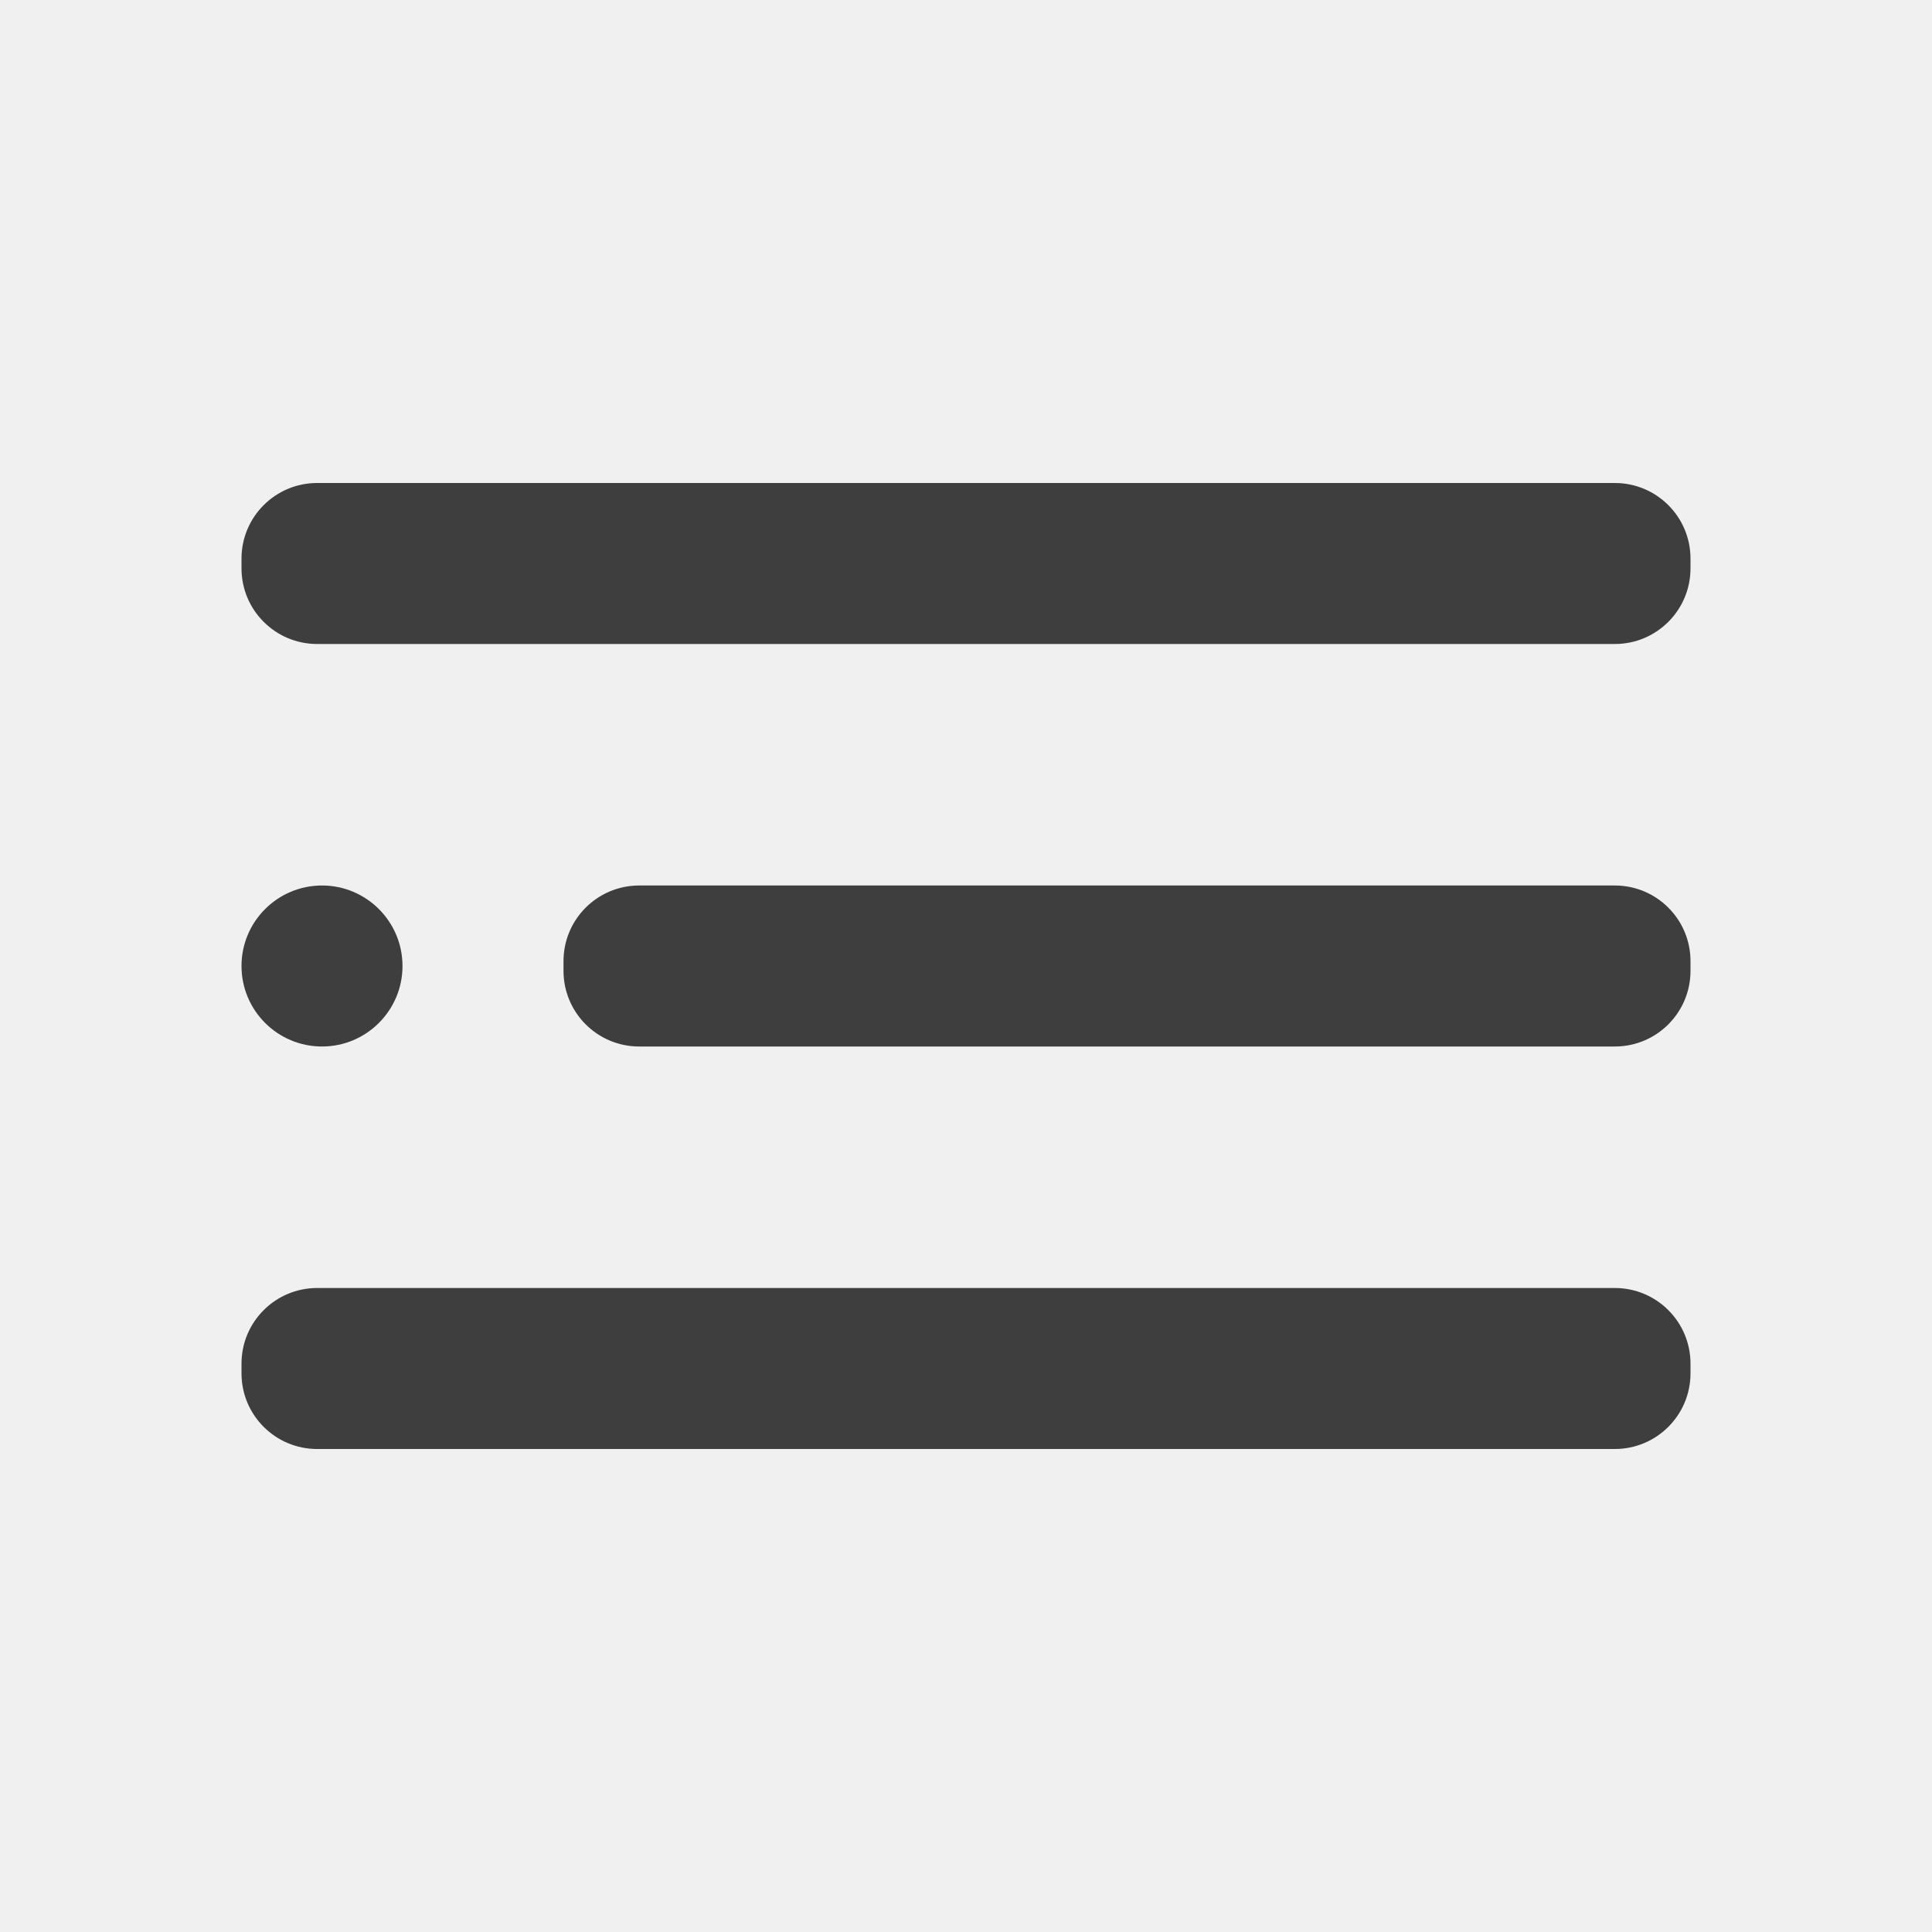
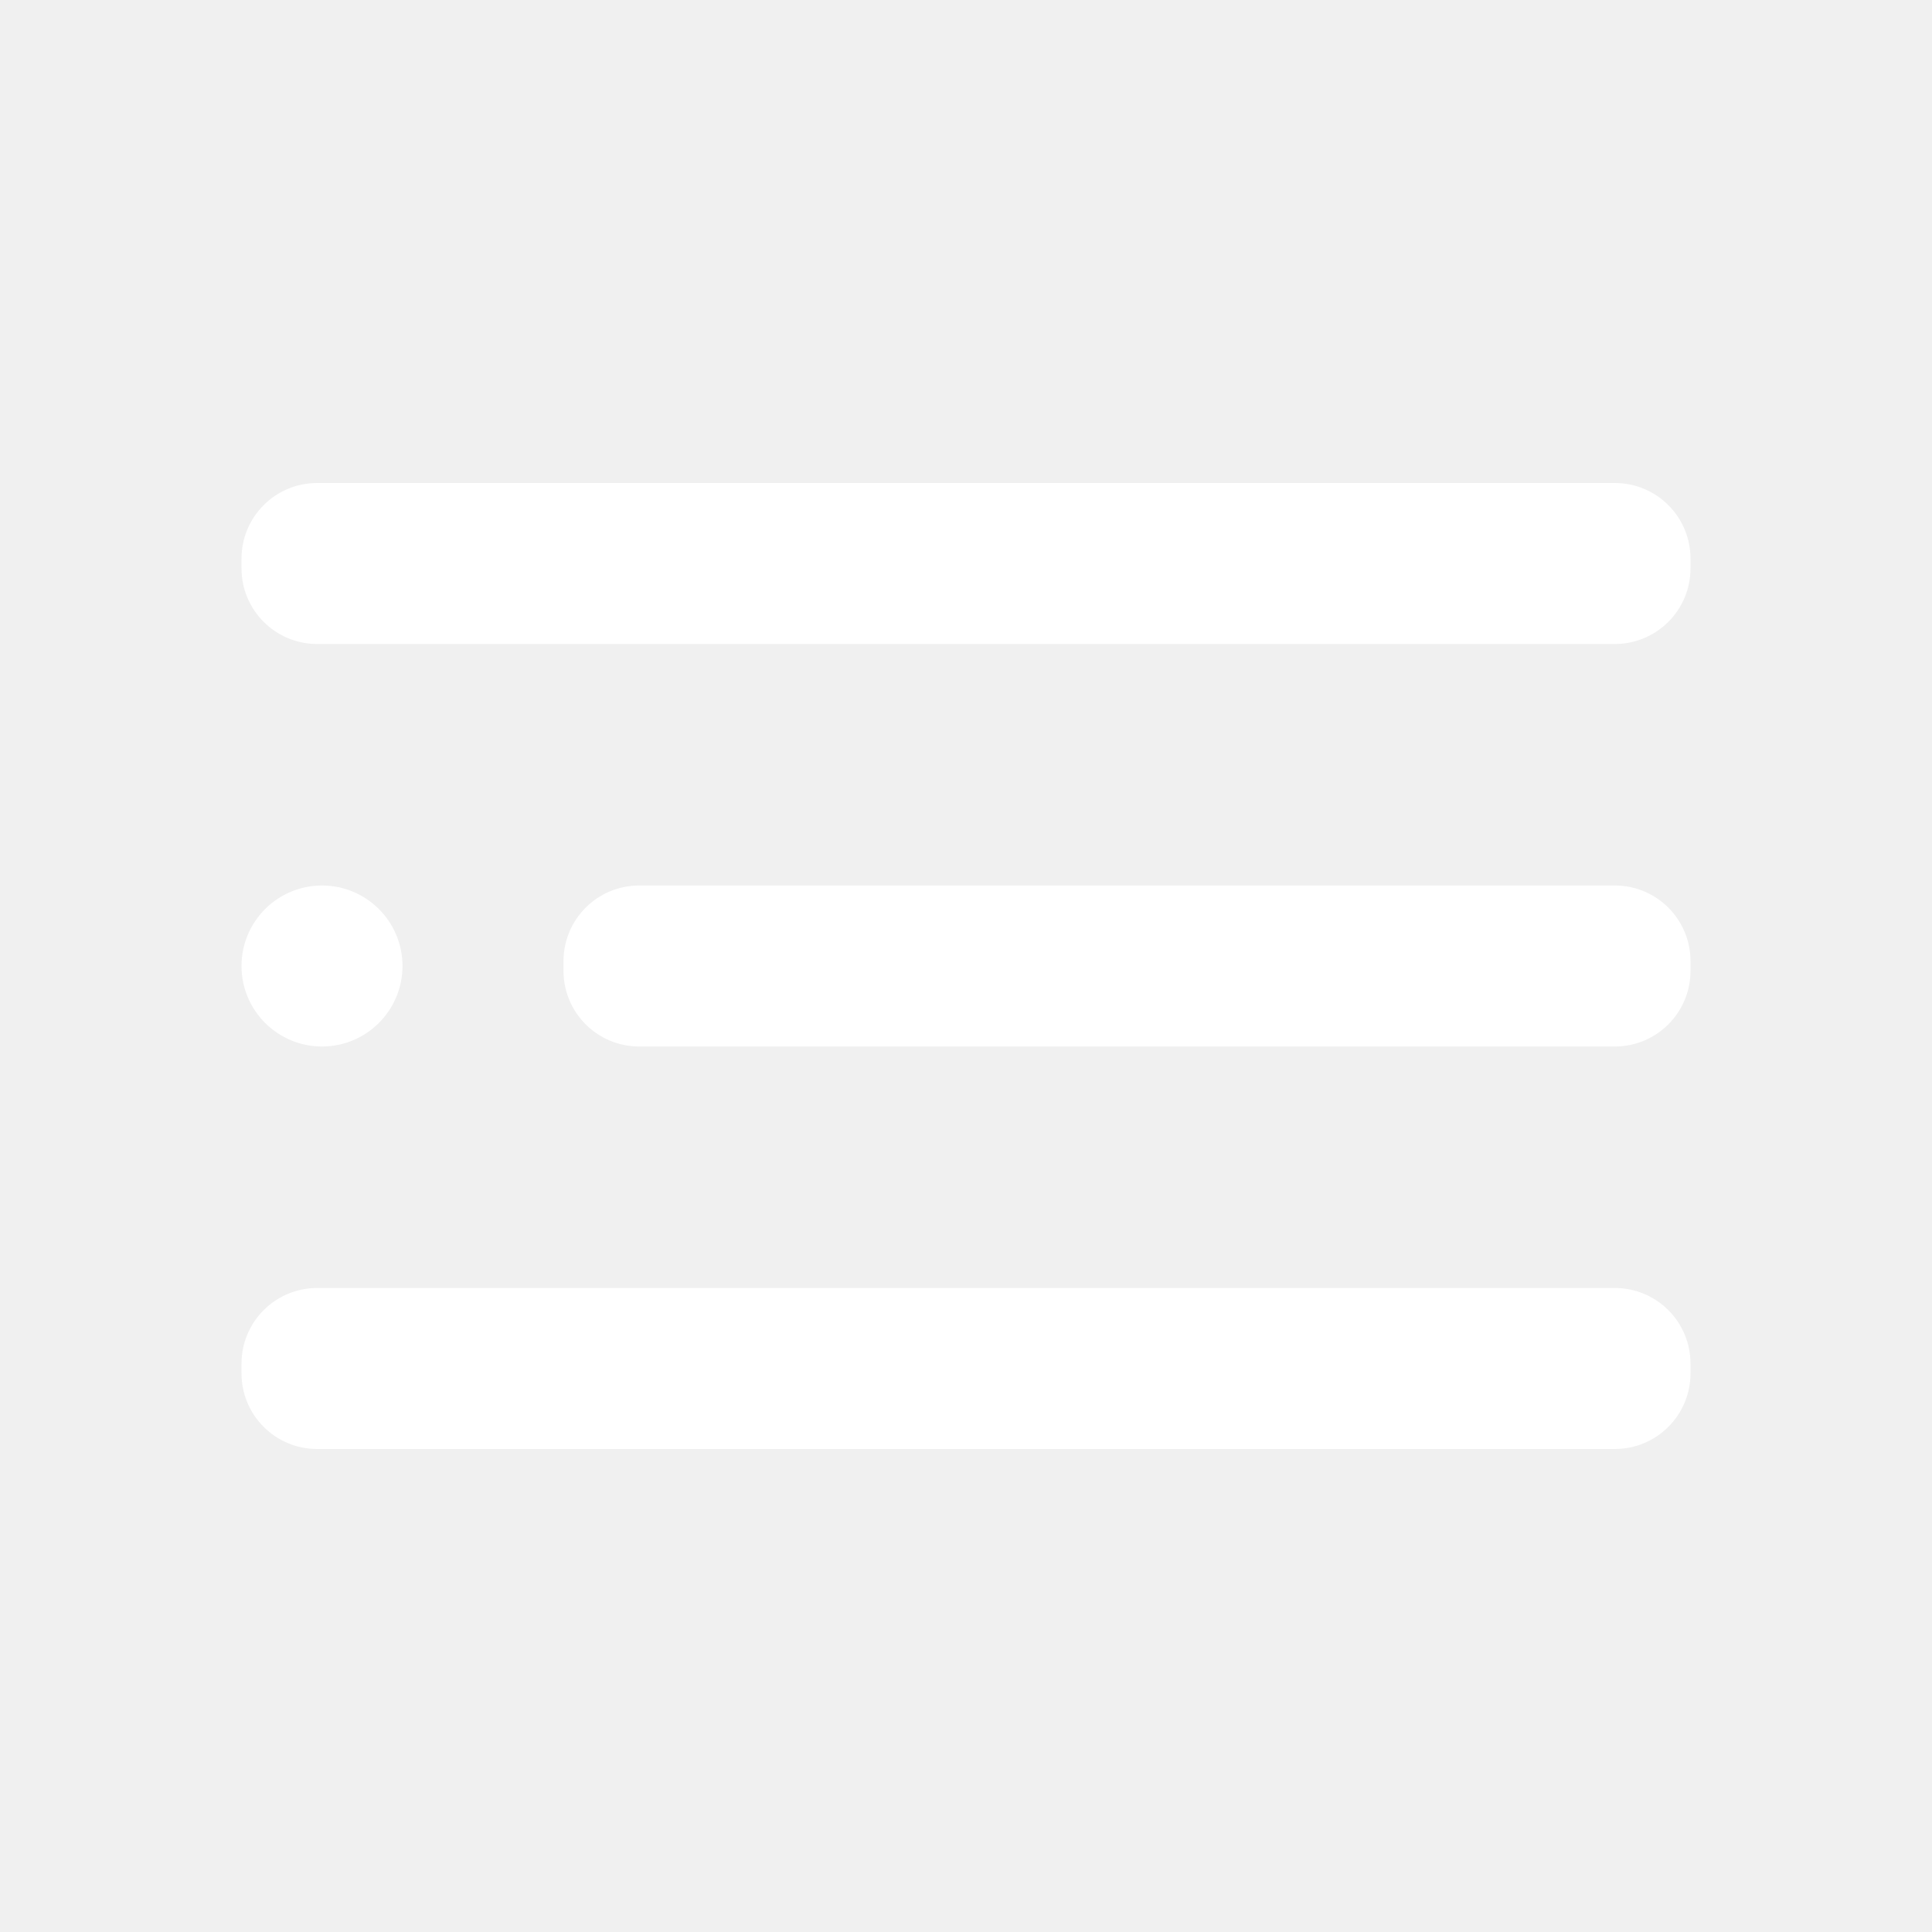
<svg xmlns="http://www.w3.org/2000/svg" width="36" height="36" viewBox="0 0 36 36" fill="none">
-   <path d="M6 19.5C6.828 19.5 7.5 18.828 7.5 18C7.5 17.172 6.828 16.5 6 16.5C5.172 16.5 4.5 17.172 4.5 18C4.5 18.828 5.172 19.5 6 19.5Z" fill="#3E3E3E" />
-   <path d="M30.09 16.5H11.91C11.131 16.5 10.5 17.131 10.5 17.91V18.09C10.5 18.869 11.131 19.5 11.91 19.5H30.09C30.869 19.5 31.5 18.869 31.5 18.09V17.91C31.5 17.131 30.869 16.5 30.09 16.5Z" fill="#3E3E3E" />
-   <path d="M30.09 24H5.91C5.131 24 4.5 24.631 4.5 25.41V25.59C4.5 26.369 5.131 27 5.91 27H30.09C30.869 27 31.5 26.369 31.5 25.59V25.41C31.5 24.631 30.869 24 30.09 24Z" fill="#3E3E3E" />
-   <path d="M30.09 9H5.91C5.131 9 4.5 9.631 4.5 10.41V10.59C4.5 11.369 5.131 12 5.91 12H30.09C30.869 12 31.5 11.369 31.5 10.59V10.41C31.5 9.631 30.869 9 30.09 9Z" fill="#3E3E3E" />
+   <path d="M6 19.5C6.828 19.5 7.5 18.828 7.5 18C7.5 17.172 6.828 16.5 6 16.5C5.172 16.5 4.5 17.172 4.5 18C4.5 18.828 5.172 19.5 6 19.5Z" fill="#fff" />
+   <path d="M30.09 16.5H11.91C11.131 16.5 10.5 17.131 10.5 17.91V18.09C10.5 18.869 11.131 19.5 11.91 19.5H30.09C30.869 19.5 31.5 18.869 31.5 18.09V17.91C31.5 17.131 30.869 16.5 30.09 16.5Z" fill="#fff" />
+   <path d="M30.09 24H5.91C5.131 24 4.5 24.631 4.5 25.41V25.59C4.5 26.369 5.131 27 5.91 27H30.09C30.869 27 31.5 26.369 31.5 25.59V25.41C31.5 24.631 30.869 24 30.09 24Z" fill="#fff" />
+   <path d="M30.09 9H5.91C5.131 9 4.5 9.631 4.5 10.41V10.59C4.5 11.369 5.131 12 5.91 12H30.09C30.869 12 31.5 11.369 31.5 10.59V10.41C31.5 9.631 30.869 9 30.09 9Z" fill="#fff" />
</svg>
